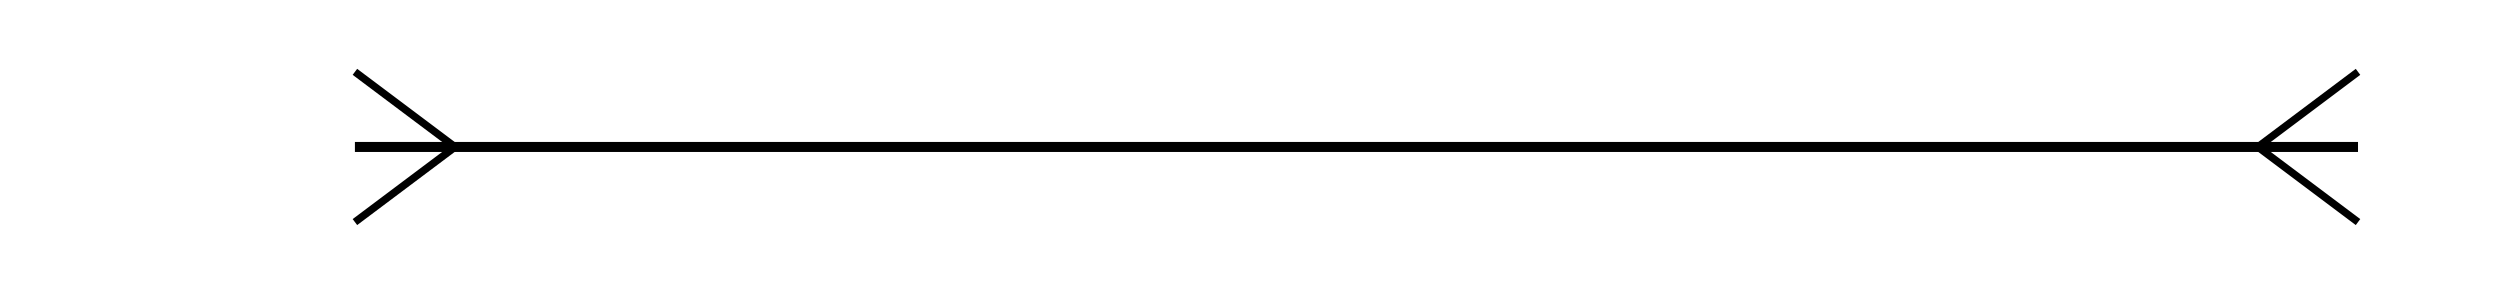
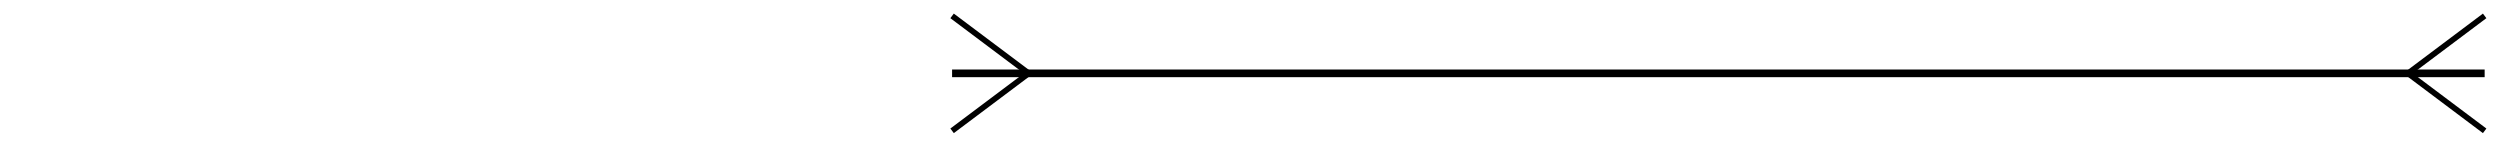
- <svg xmlns="http://www.w3.org/2000/svg" width="140.889mm" height="16.564mm" viewBox="0 0 499.213 58.693" id="svg2" version="1.1">
+ <svg xmlns="http://www.w3.org/2000/svg" width="184.143mm" height="10.805mm" viewBox="0 0 652.475 38.287" id="svg2" version="1.1">
  <defs id="defs4" />
-   <g id="layer1" transform="translate(-29.13386,-183.0157)">
+   <g id="layer1" transform="translate(148.4815,-193.2189)">
    <path style="fill:none;fill-rule:evenodd;stroke:#000000;stroke-width:2;stroke-linecap:butt;stroke-linejoin:miter;stroke-miterlimit:4;stroke-dasharray:none;stroke-opacity:1" d="m 100,212.362 400,0" id="path4172" />
-     <path style="fill:none;fill-rule:evenodd;stroke:#000000;stroke-width:1.5;stroke-linecap:butt;stroke-linejoin:miter;stroke-opacity:1;stroke-miterlimit:4;stroke-dasharray:none" d="m 500,197.362 -20,15 20,15" id="path4198" />
-     <path style="fill:none;fill-rule:evenodd;stroke:#000000;stroke-width:1.5;stroke-linecap:butt;stroke-linejoin:miter;stroke-opacity:1;stroke-miterlimit:4;stroke-dasharray:none" d="m 100,197.362 20,15 -20,15" id="path4200" />
+     <path style="fill:none;fill-rule:evenodd;stroke:#000000;stroke-width:1.5;stroke-linecap:butt;stroke-linejoin:miter;stroke-miterlimit:4;stroke-dasharray:none;stroke-opacity:1" d="m 500,197.362 -20,15 20,15" id="path4198" />
+     <path style="fill:none;fill-rule:evenodd;stroke:#000000;stroke-width:1.5;stroke-linecap:butt;stroke-linejoin:miter;stroke-miterlimit:4;stroke-dasharray:none;stroke-opacity:1" d="m 100,197.362 20,15 -20,15" id="path4200" />
  </g>
</svg>
